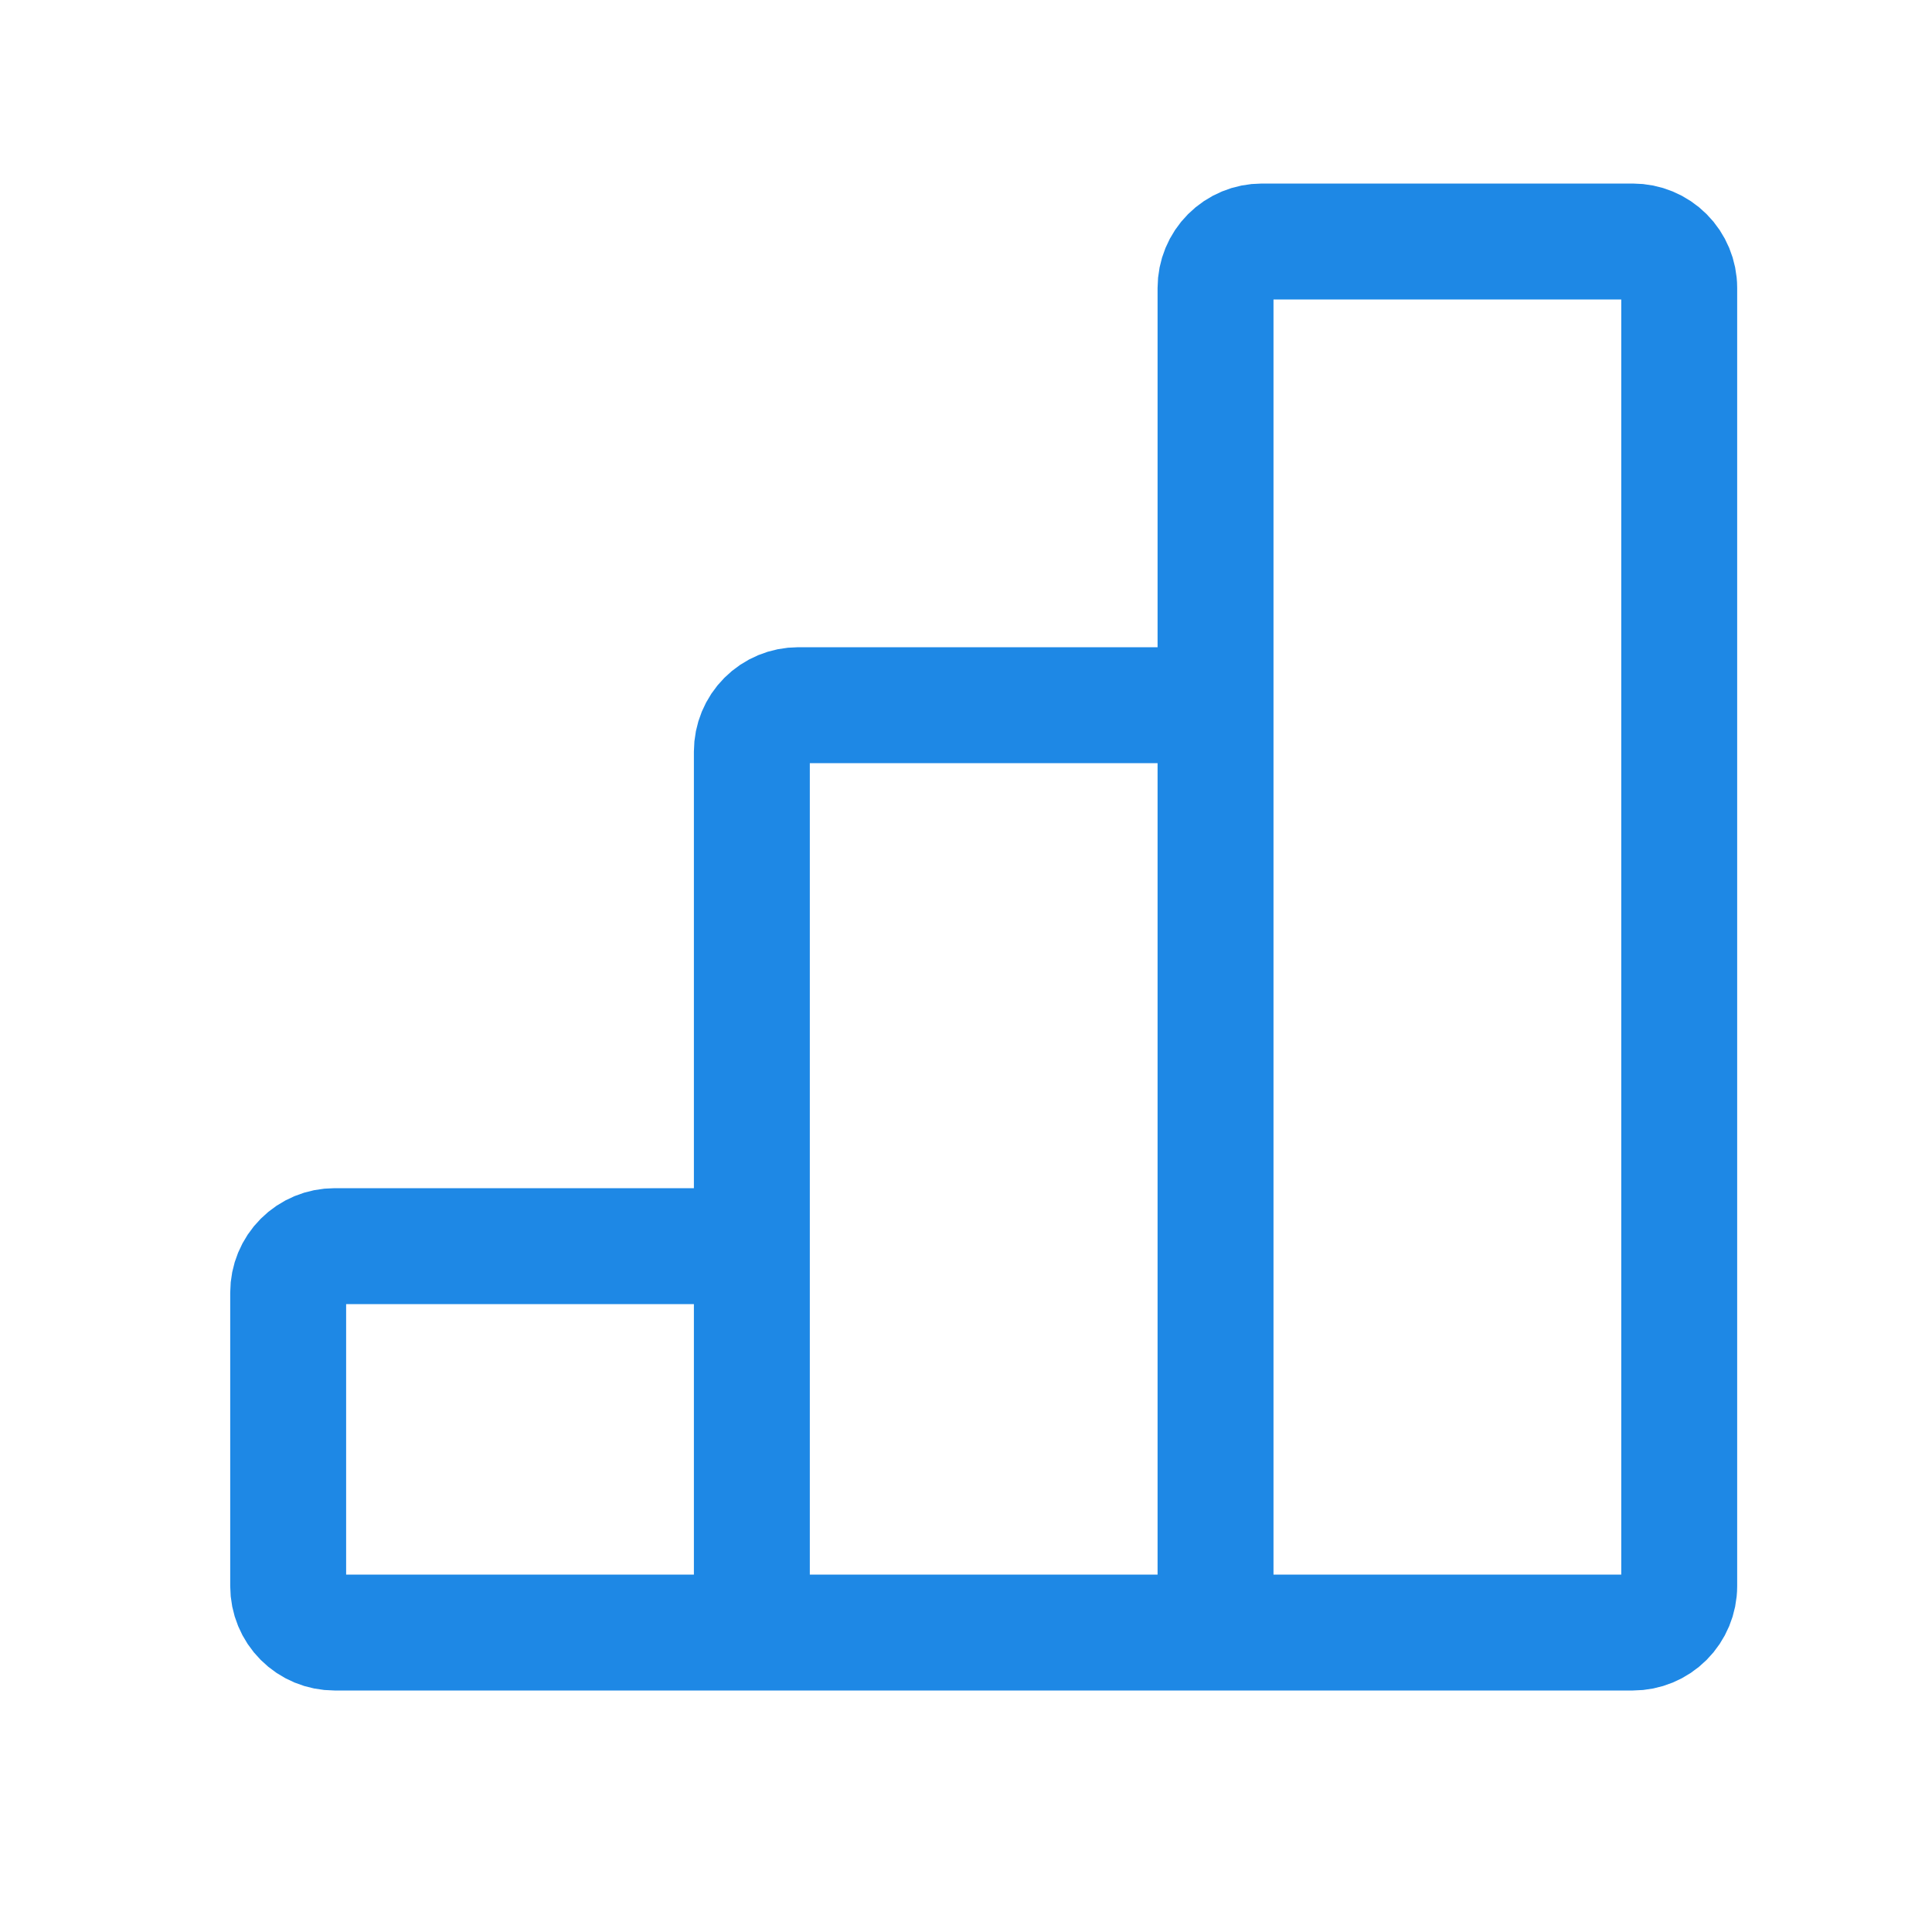
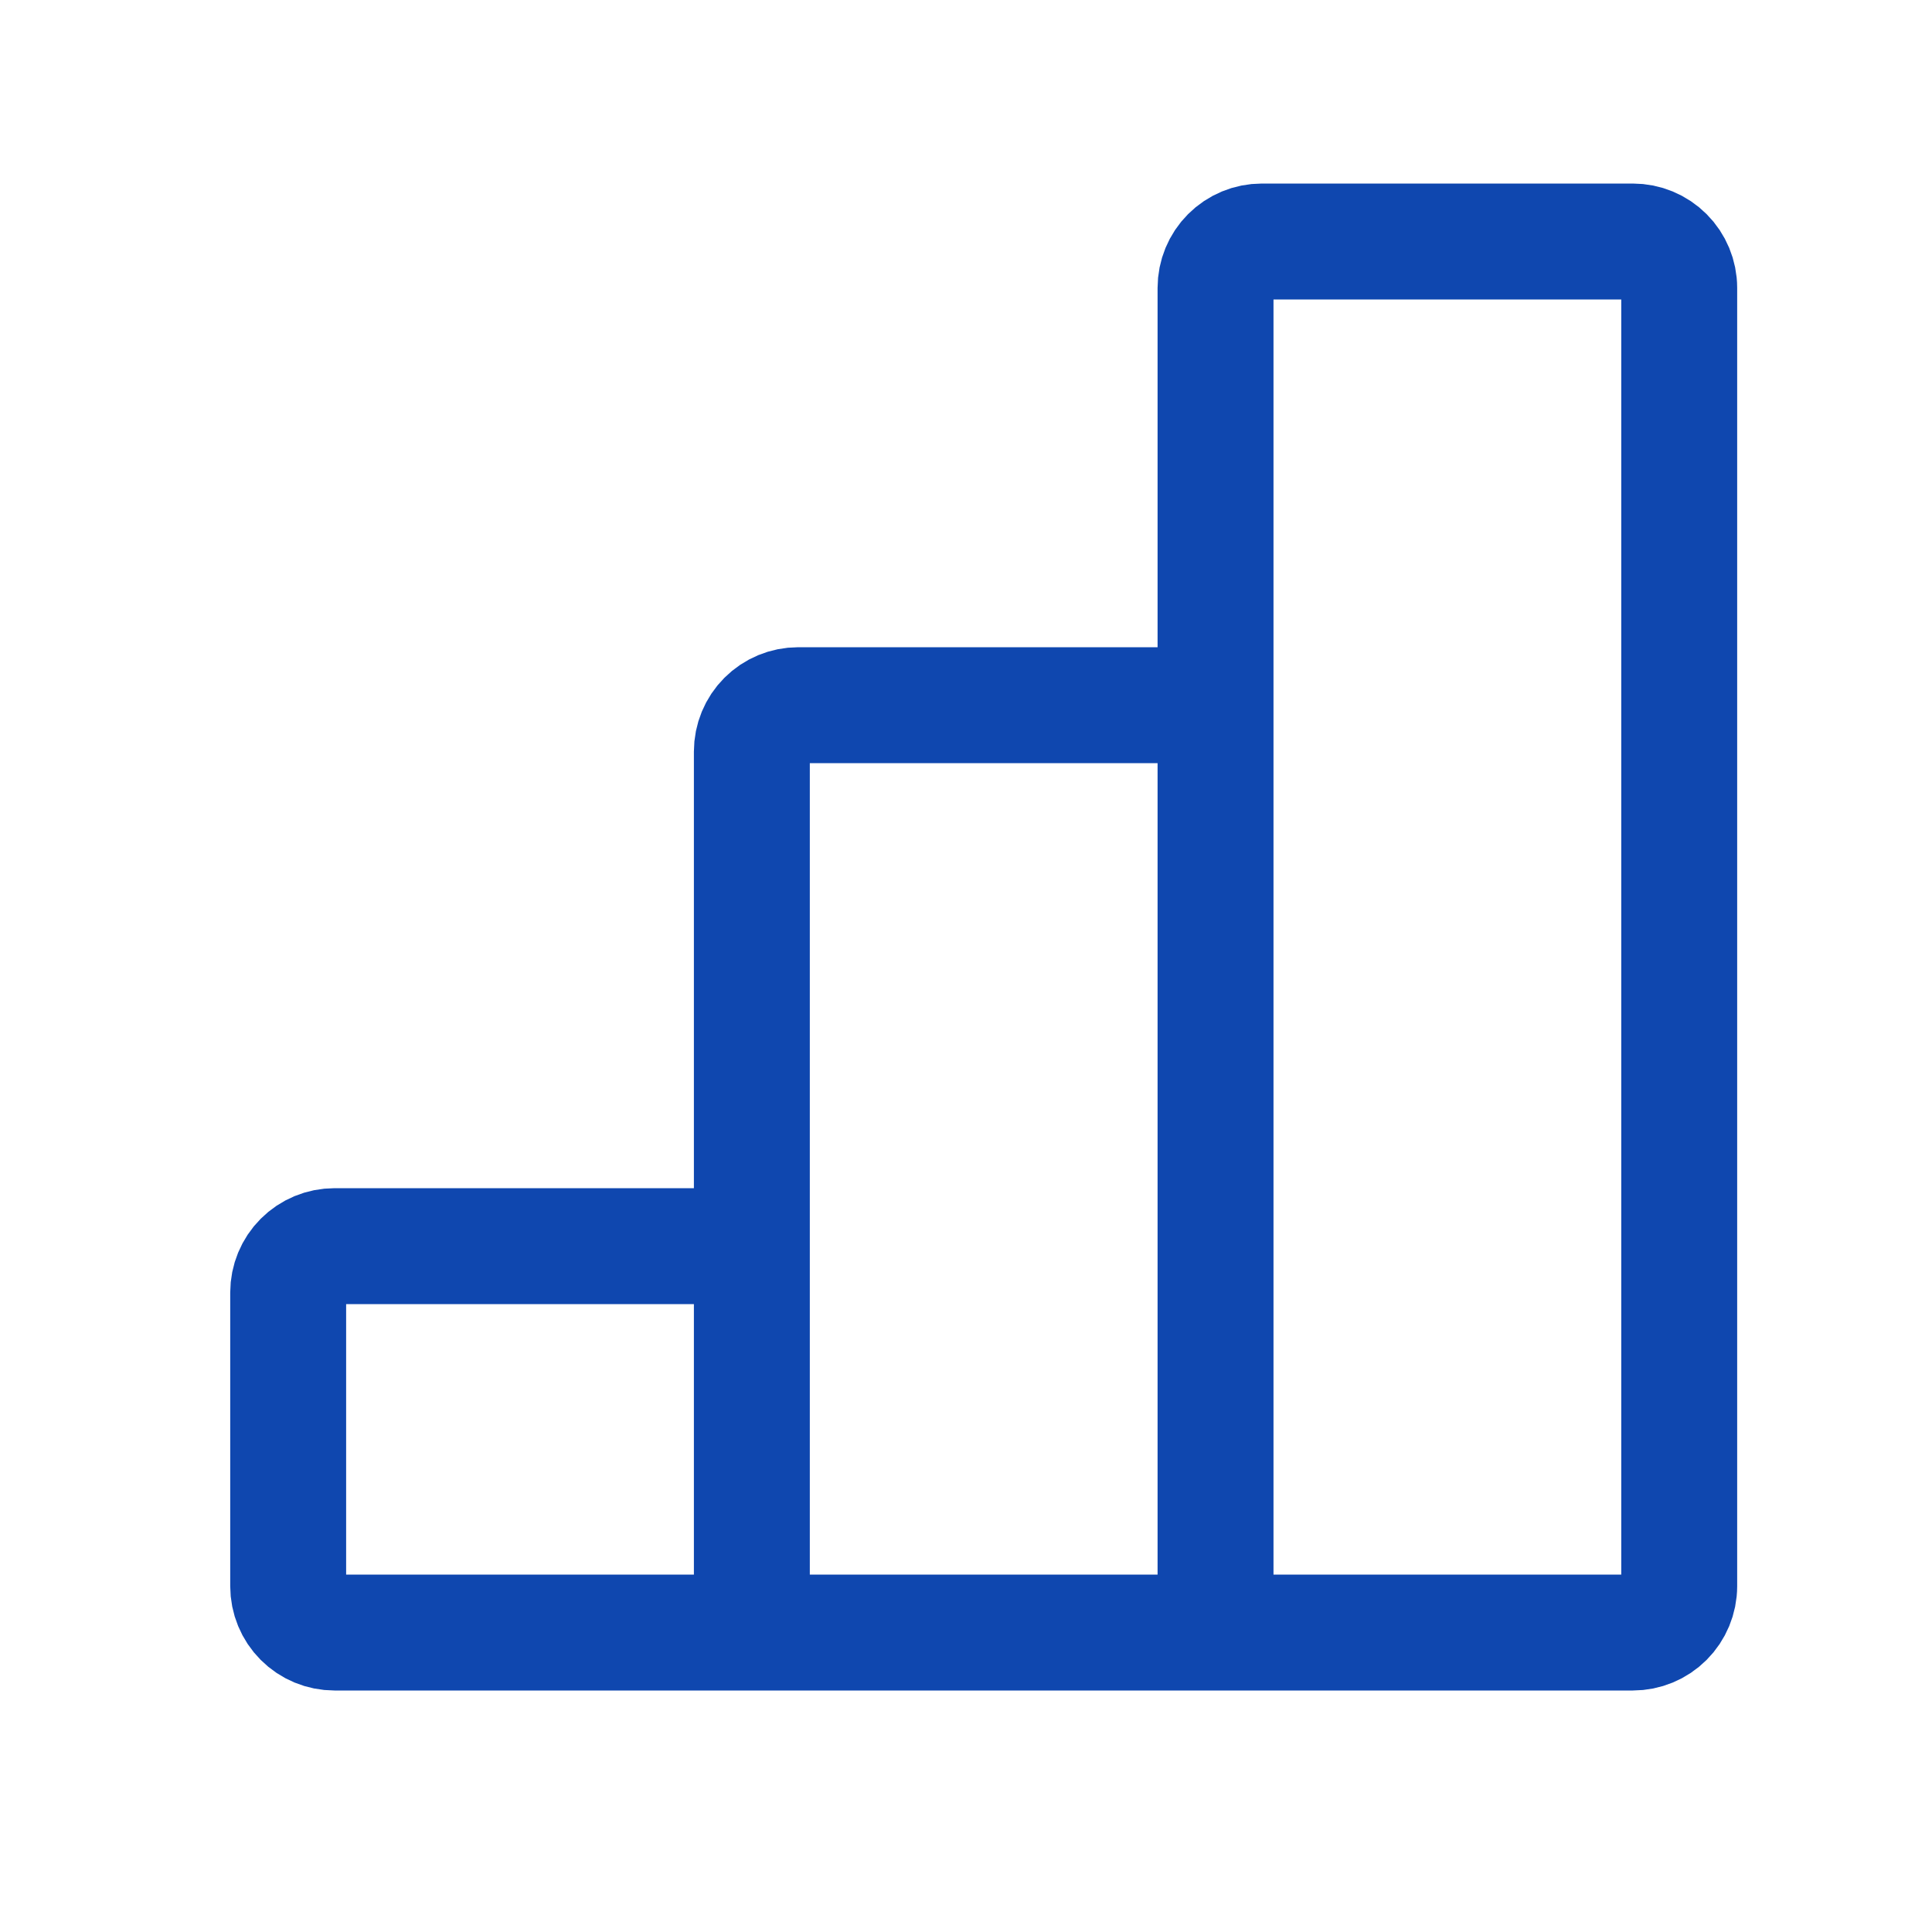
<svg xmlns="http://www.w3.org/2000/svg" width="25" height="25" viewBox="0 0 25 25" fill="none">
-   <path d="M15.729 9.125H10.329C10.169 9.125 10.017 9.188 9.904 9.301C9.792 9.413 9.729 9.566 9.729 9.725V16.125M9.729 21.125H15.729H9.729ZM9.729 21.125V16.125V21.125ZM9.729 21.125H4.329C4.169 21.125 4.017 21.062 3.904 20.949C3.792 20.837 3.729 20.684 3.729 20.525V16.725C3.729 16.566 3.792 16.413 3.904 16.301C4.017 16.188 4.169 16.125 4.329 16.125H9.729V21.125ZM15.729 21.125V9.125V21.125ZM15.729 21.125H21.128C21.288 21.125 21.44 21.062 21.553 20.949C21.665 20.837 21.729 20.684 21.729 20.525V3.725C21.729 3.566 21.665 3.413 21.553 3.301C21.44 3.188 21.288 3.125 21.128 3.125H16.328C16.169 3.125 16.017 3.188 15.904 3.301C15.792 3.413 15.729 3.566 15.729 3.725V9.125V21.125Z" stroke="#1e88e5" stroke-width="1.5" />
+   <path d="M15.729 9.125H10.329C10.169 9.125 10.017 9.188 9.904 9.301C9.792 9.413 9.729 9.566 9.729 9.725V16.125M9.729 21.125H15.729H9.729ZM9.729 21.125V16.125V21.125ZM9.729 21.125H4.329C4.169 21.125 4.017 21.062 3.904 20.949C3.792 20.837 3.729 20.684 3.729 20.525V16.725C3.729 16.566 3.792 16.413 3.904 16.301C4.017 16.188 4.169 16.125 4.329 16.125H9.729V21.125ZM15.729 21.125V9.125V21.125ZM15.729 21.125H21.128C21.288 21.125 21.44 21.062 21.553 20.949C21.665 20.837 21.729 20.684 21.729 20.525V3.725C21.729 3.566 21.665 3.413 21.553 3.301C21.44 3.188 21.288 3.125 21.128 3.125H16.328C16.169 3.125 16.017 3.188 15.904 3.301C15.792 3.413 15.729 3.566 15.729 3.725V9.125V21.125Z" stroke="#0F47AF" stroke-width="1.5" />
</svg>
